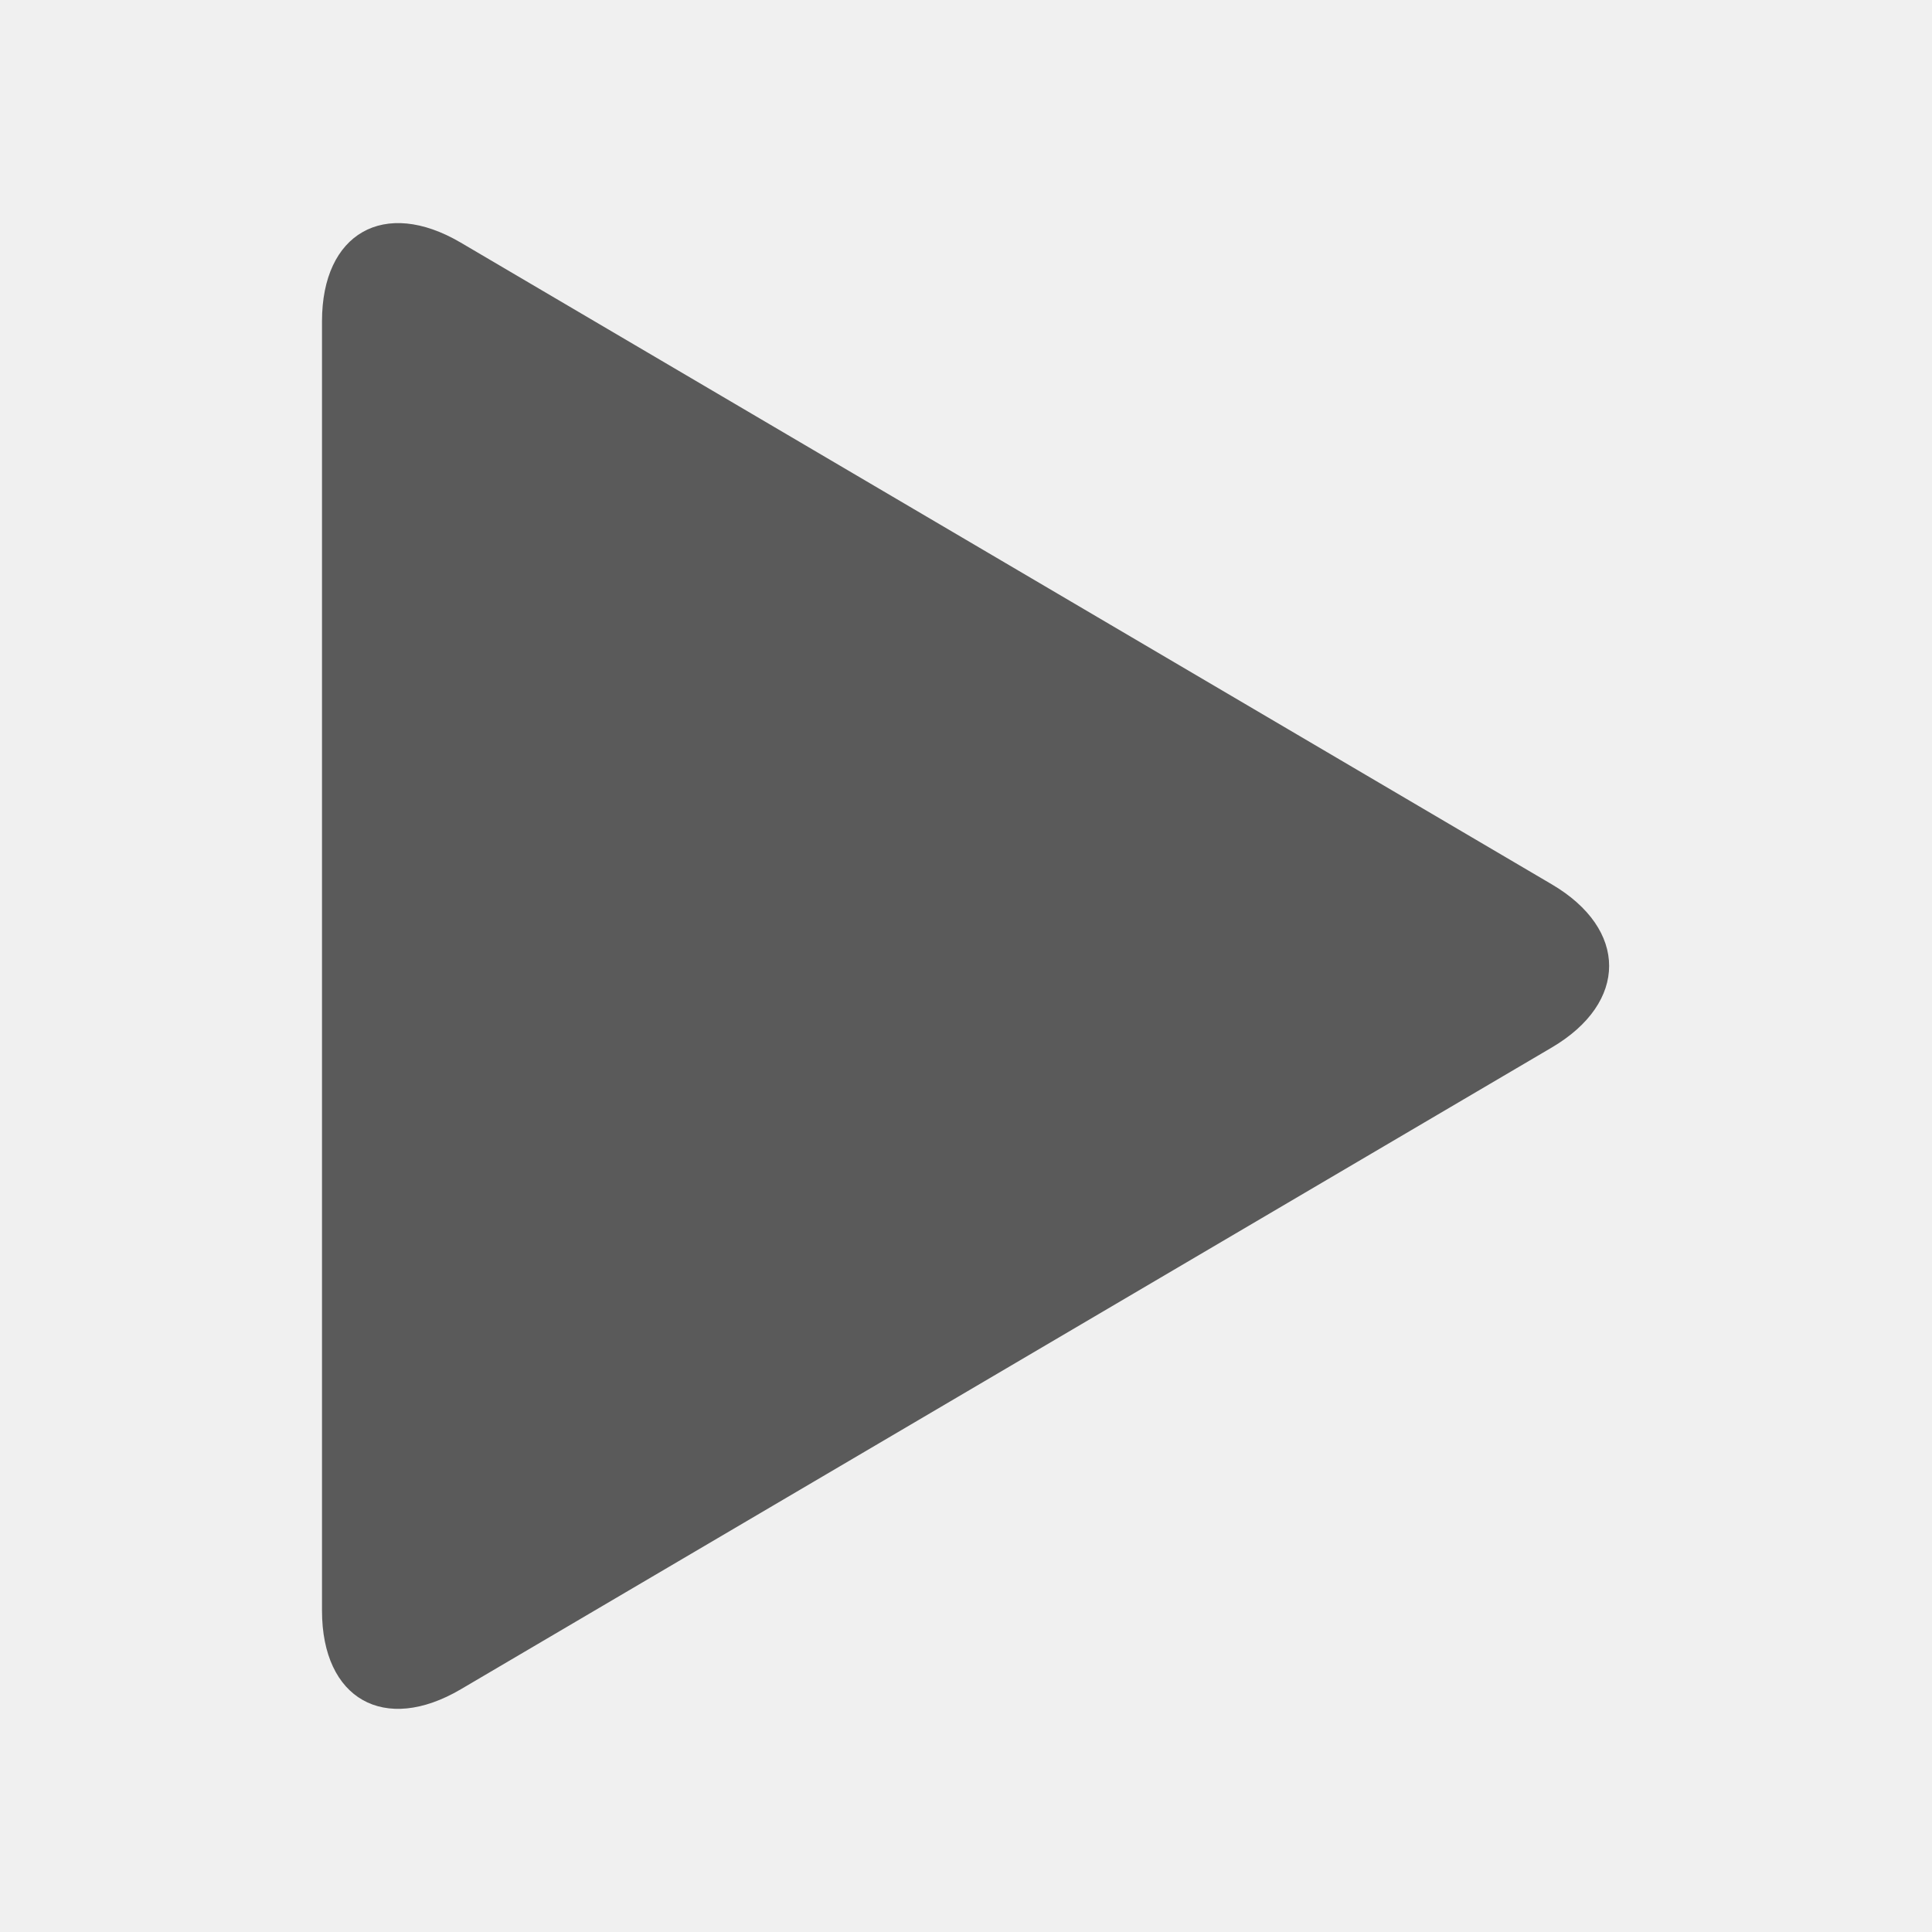
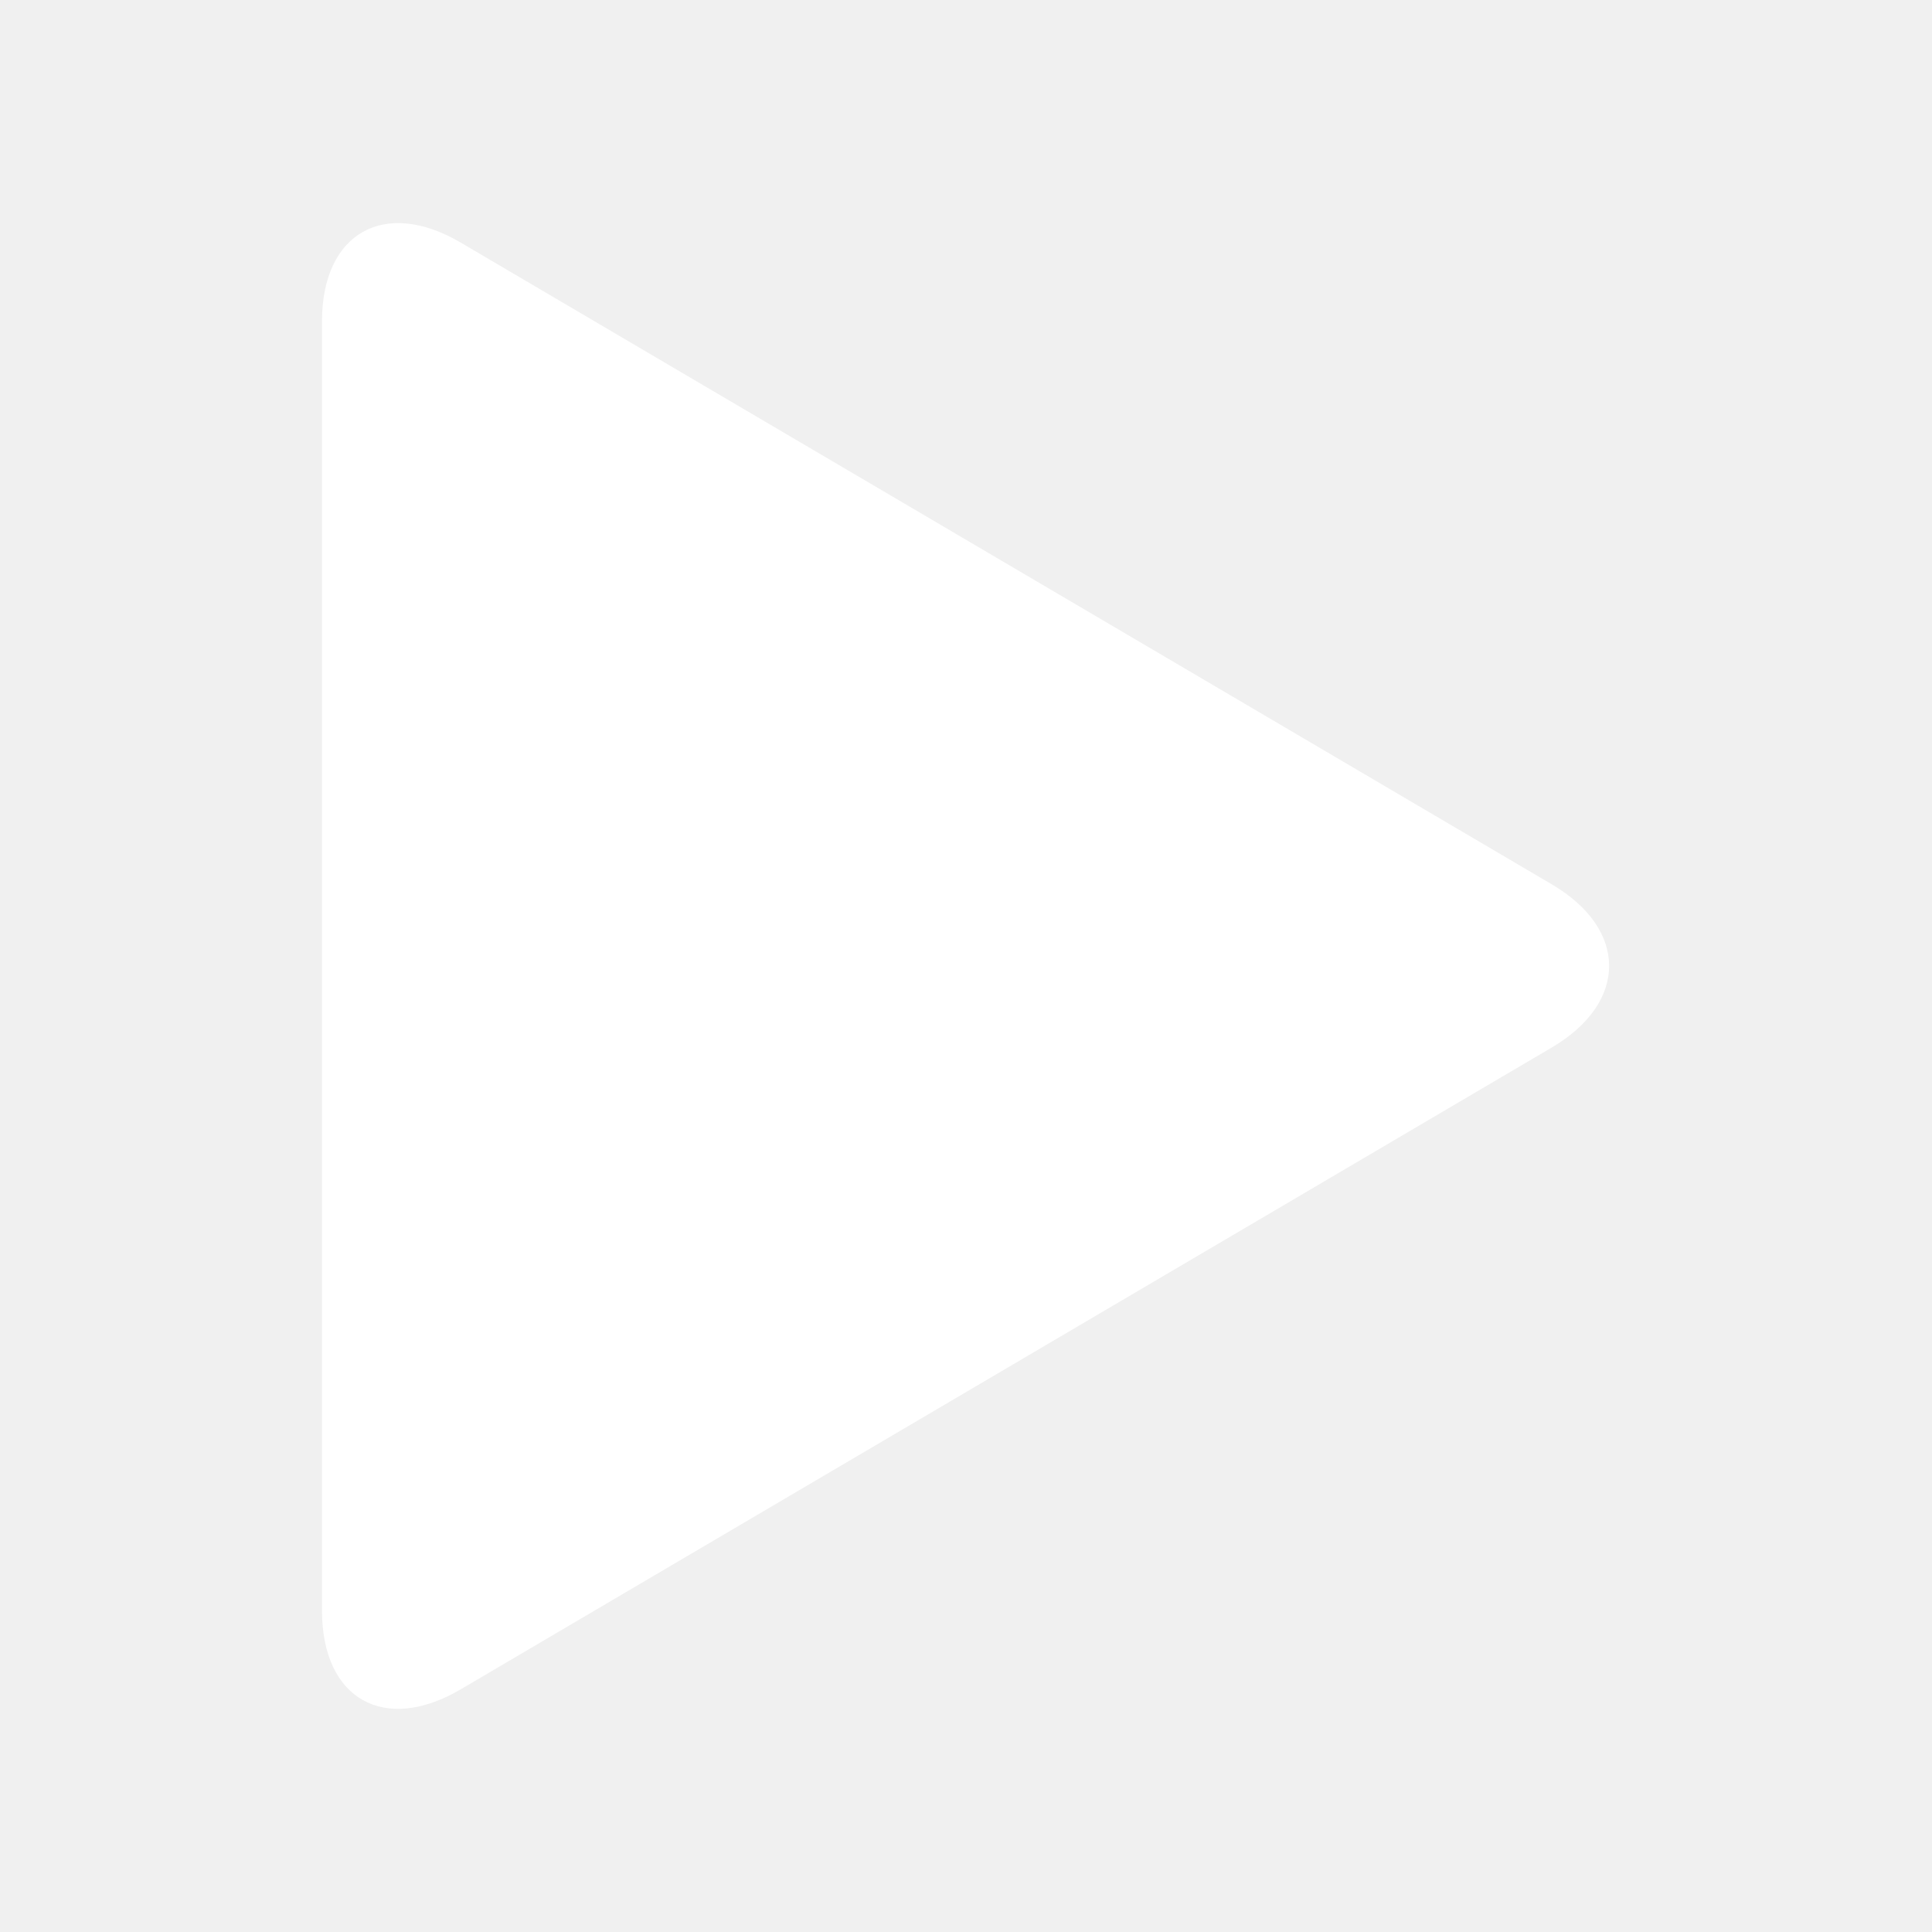
<svg xmlns="http://www.w3.org/2000/svg" viewBox="0 0 1024 1024" version="1.1" width="32" height="32">
-   <path d="M244.224 128.597C203.605 104.704 170.667 123.648 170.667 170.24v683.435c0 46.933 33.067 65.493 73.557 41.685l578.219-340.139c40.619-23.893 40.533-62.72 0-86.528L244.224 128.597z" fill="#5a5a5a" />
+   <path d="M244.224 128.597C203.605 104.704 170.667 123.648 170.667 170.24v683.435c0 46.933 33.067 65.493 73.557 41.685l578.219-340.139c40.619-23.893 40.533-62.72 0-86.528L244.224 128.597z" fill="#fff" />
</svg>
